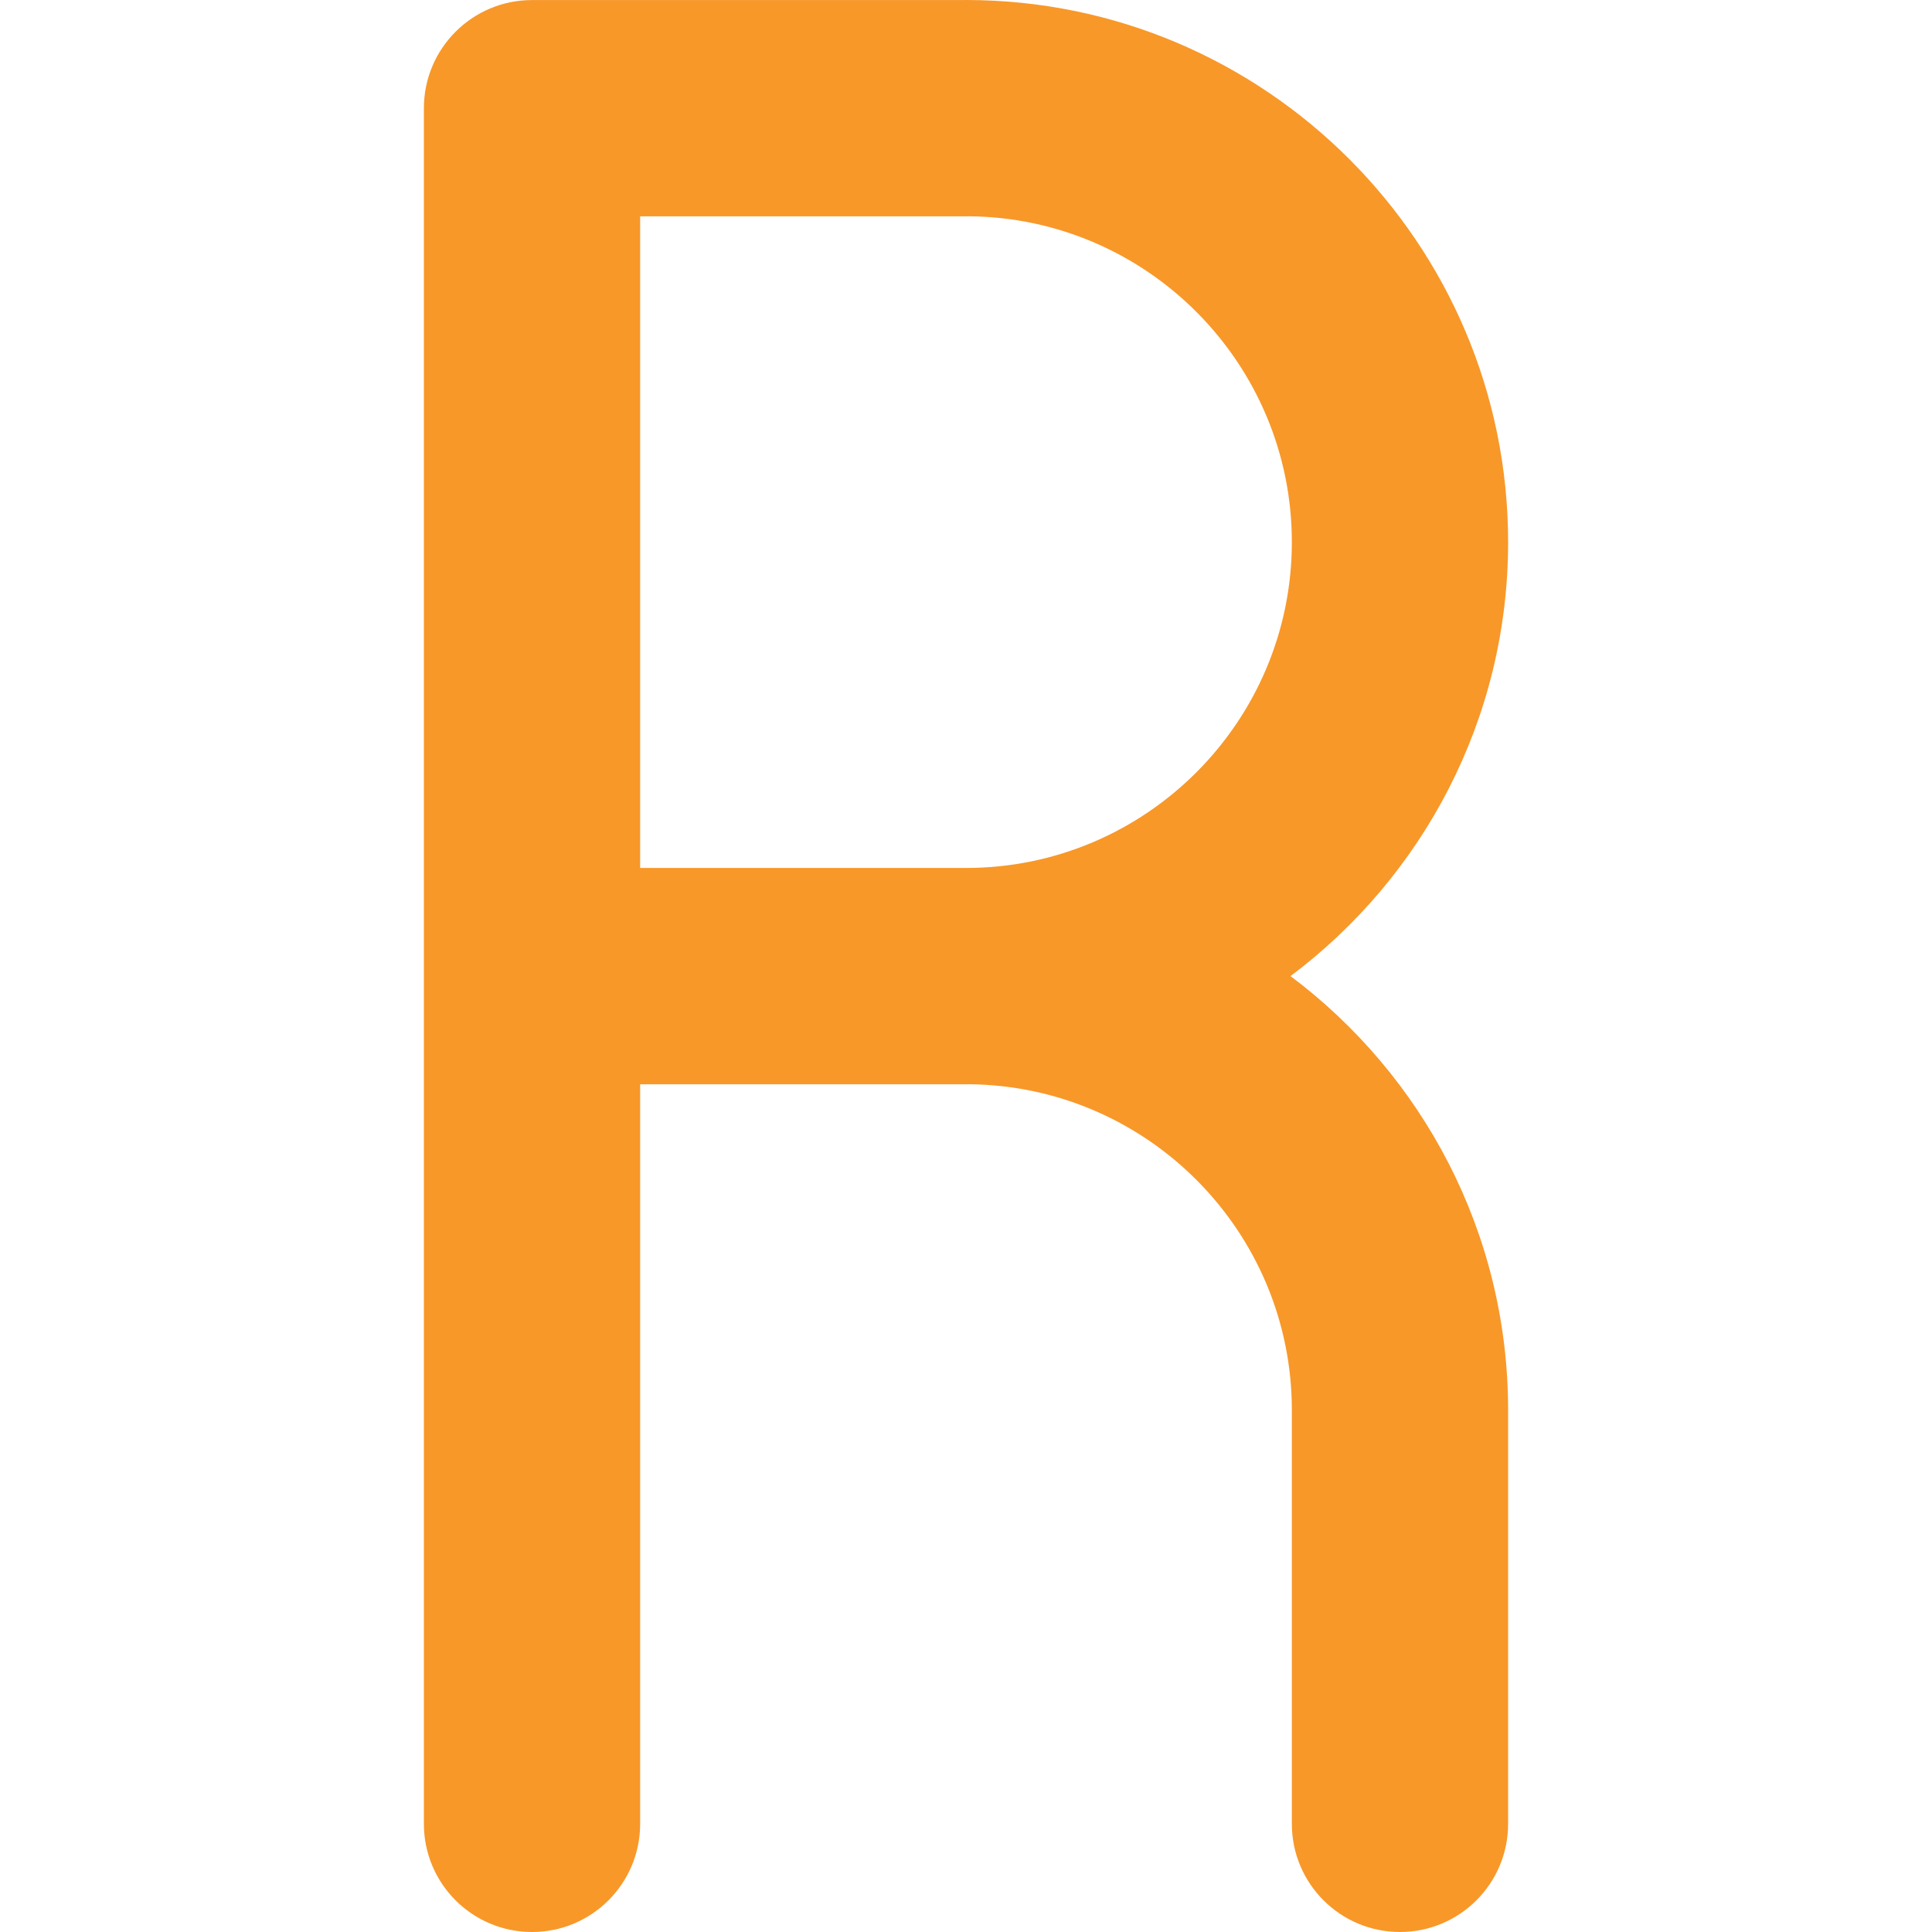
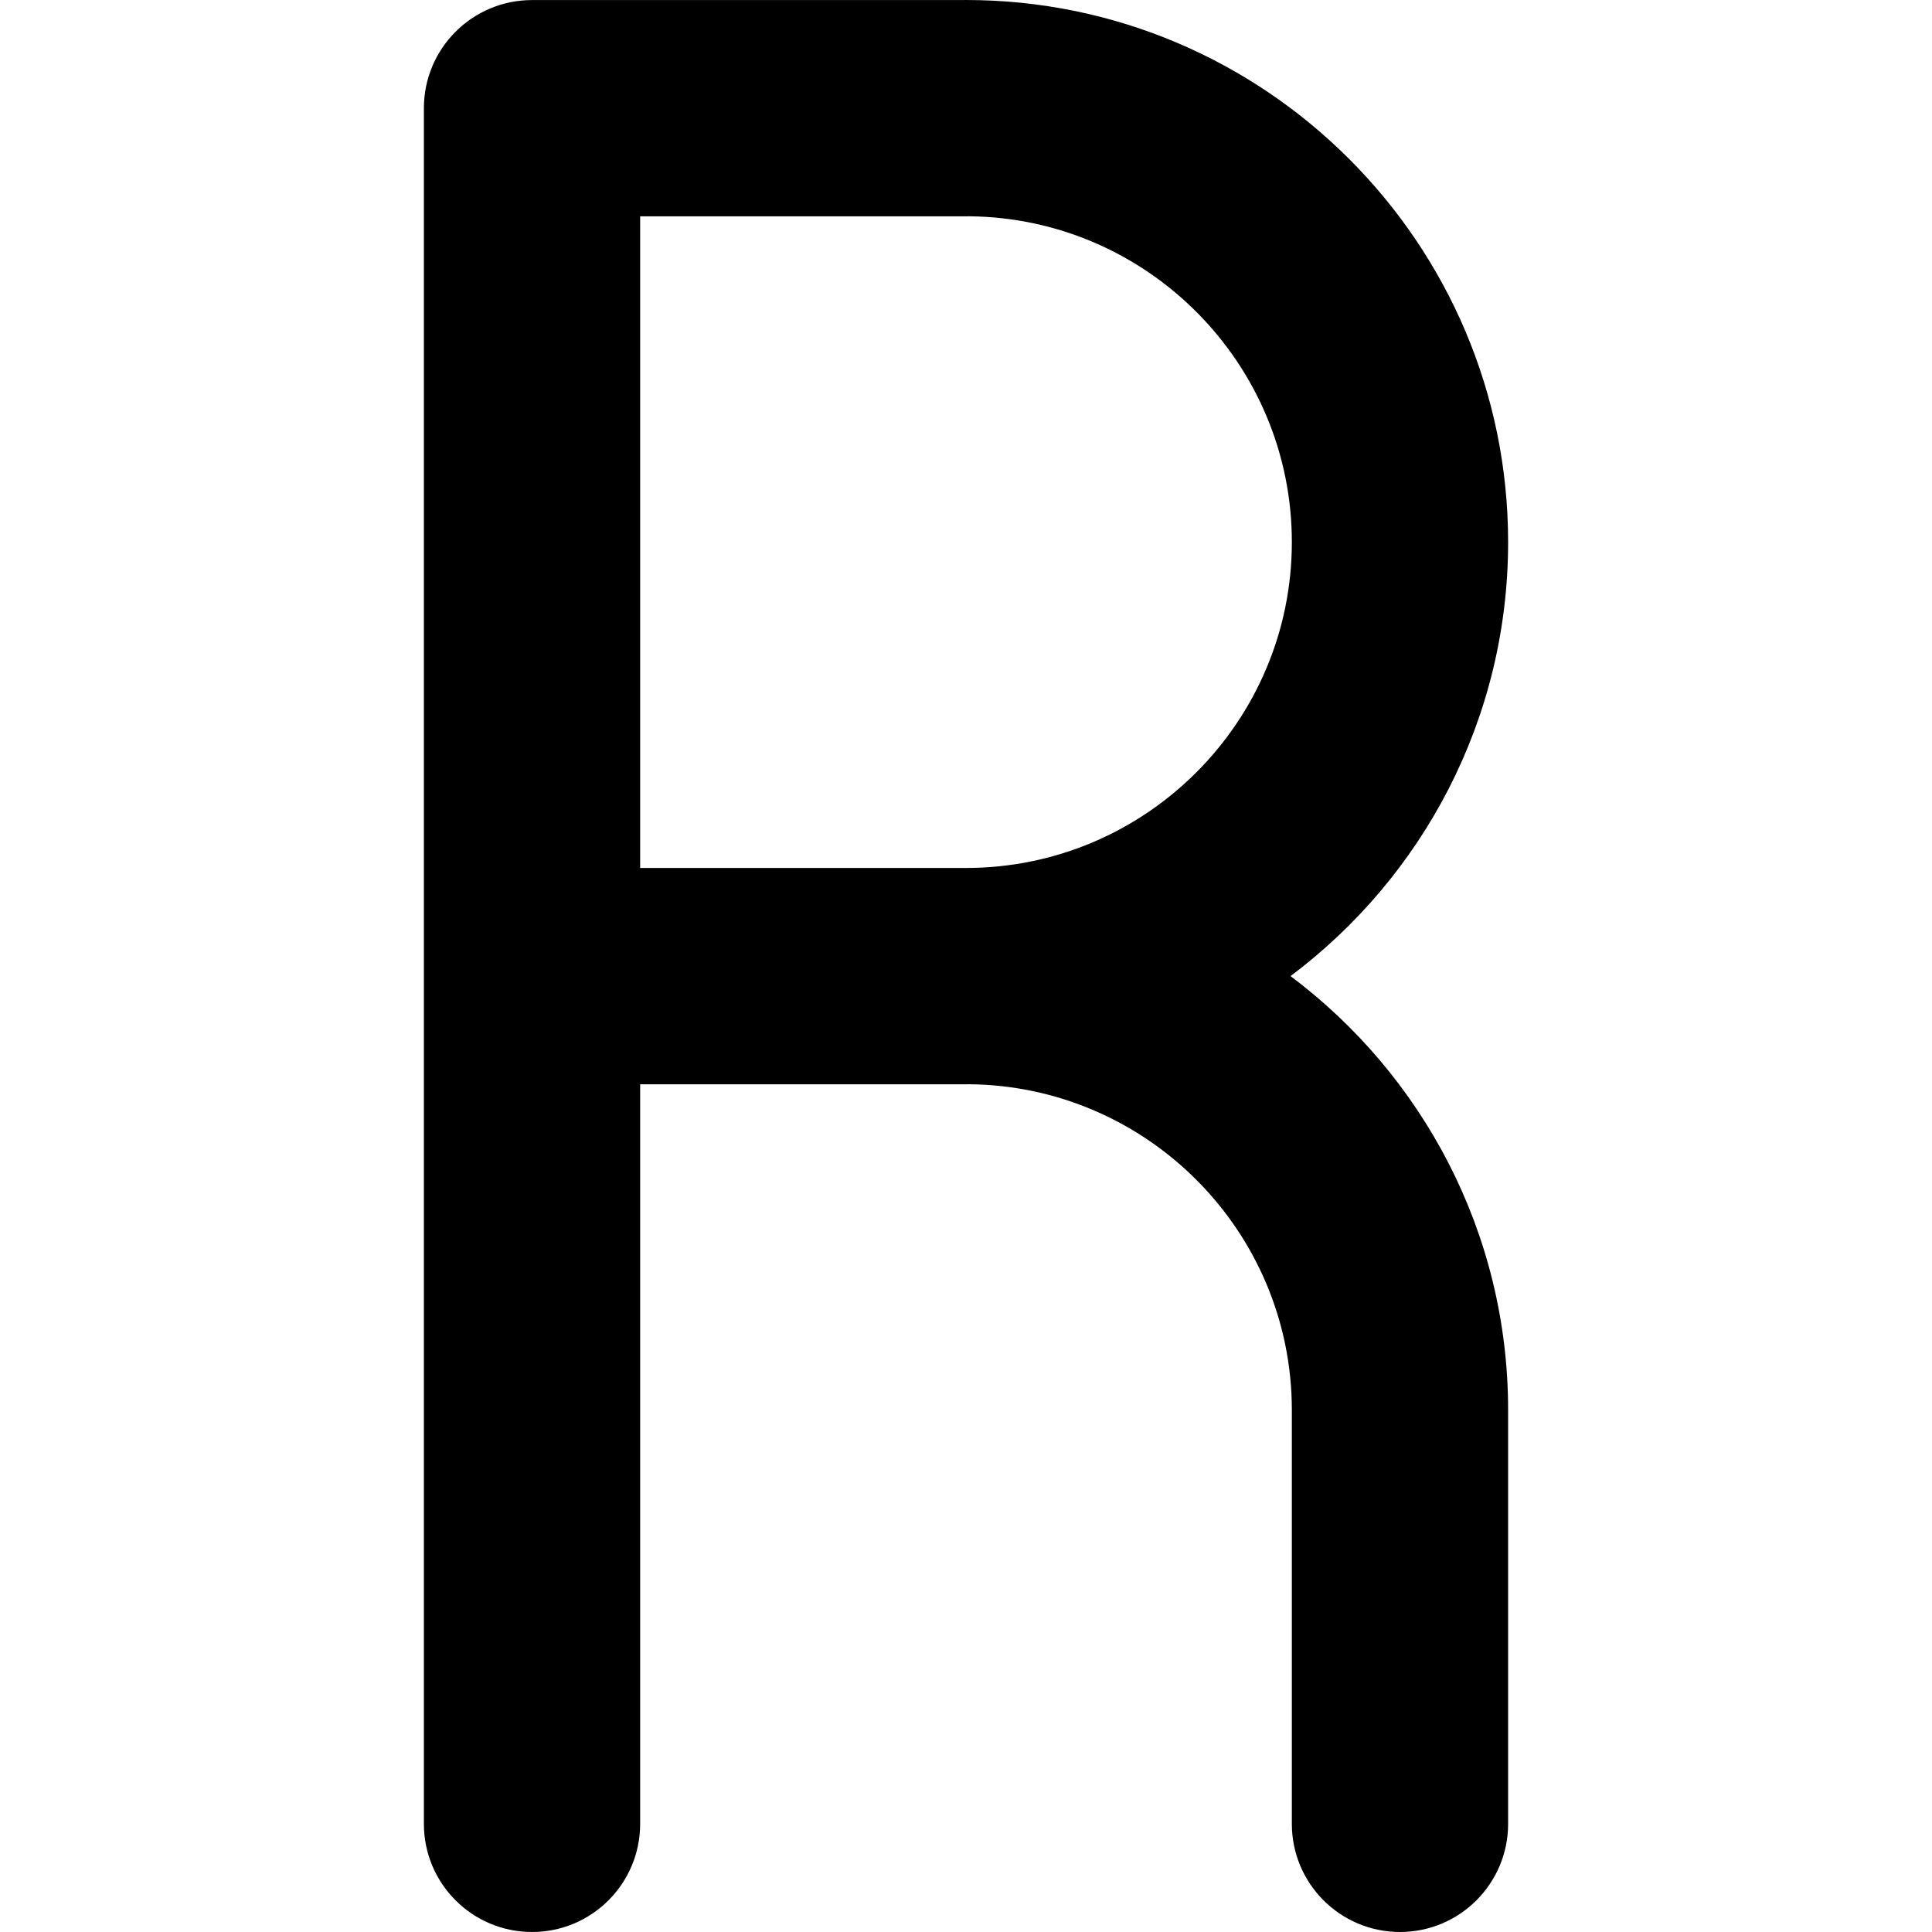
<svg xmlns="http://www.w3.org/2000/svg" version="1.1" id="Layer_1" x="0px" y="0px" viewBox="0 0 268.004 268.004" style="enable-background:new 0 0 268.004 268.004;" xml:space="preserve" width="512px" height="512px">
-   <path id="XMLID_197_" d="M179.02,135.402c18.313-13.729,30.184-35.605,30.184-60.201C209.203,33.735,175.468,0,134.002,0  c-0.174,0-0.346,0.003-0.519,0.009H73.801c-8.284,0-15,6.716-15,15v237.995c0,8.284,6.716,15,15,15s15-6.716,15-15V150.41h45.201  c0.142,0,0.283-0.002,0.424-0.006c24.73,0.229,44.777,20.416,44.777,45.198v57.401c0,8.284,6.716,15,15,15s15-6.716,15-15v-57.401  C209.203,171.006,197.332,149.131,179.02,135.402z M88.801,30.009h45.201c0.15,0,0.3-0.002,0.449-0.006  c24.719,0.24,44.752,20.424,44.752,45.199c0,24.924-20.277,45.201-45.201,45.201H88.801V30.009z" fill="#f89829" />
+   <path id="XMLID_197_" d="M179.02,135.402c18.313-13.729,30.184-35.605,30.184-60.201C209.203,33.735,175.468,0,134.002,0  c-0.174,0-0.346,0.003-0.519,0.009H73.801c-8.284,0-15,6.716-15,15v237.995c0,8.284,6.716,15,15,15s15-6.716,15-15V150.41h45.201  c0.142,0,0.283-0.002,0.424-0.006c24.73,0.229,44.777,20.416,44.777,45.198v57.401c0,8.284,6.716,15,15,15s15-6.716,15-15v-57.401  C209.203,171.006,197.332,149.131,179.02,135.402z M88.801,30.009h45.201c0.15,0,0.3-0.002,0.449-0.006  c24.719,0.24,44.752,20.424,44.752,45.199c0,24.924-20.277,45.201-45.201,45.201H88.801V30.009z" fill="#000000" />
  <g>
</g>
  <g>
</g>
  <g>
</g>
  <g>
</g>
  <g>
</g>
  <g>
</g>
  <g>
</g>
  <g>
</g>
  <g>
</g>
  <g>
</g>
  <g>
</g>
  <g>
</g>
  <g>
</g>
  <g>
</g>
  <g>
</g>
</svg>
